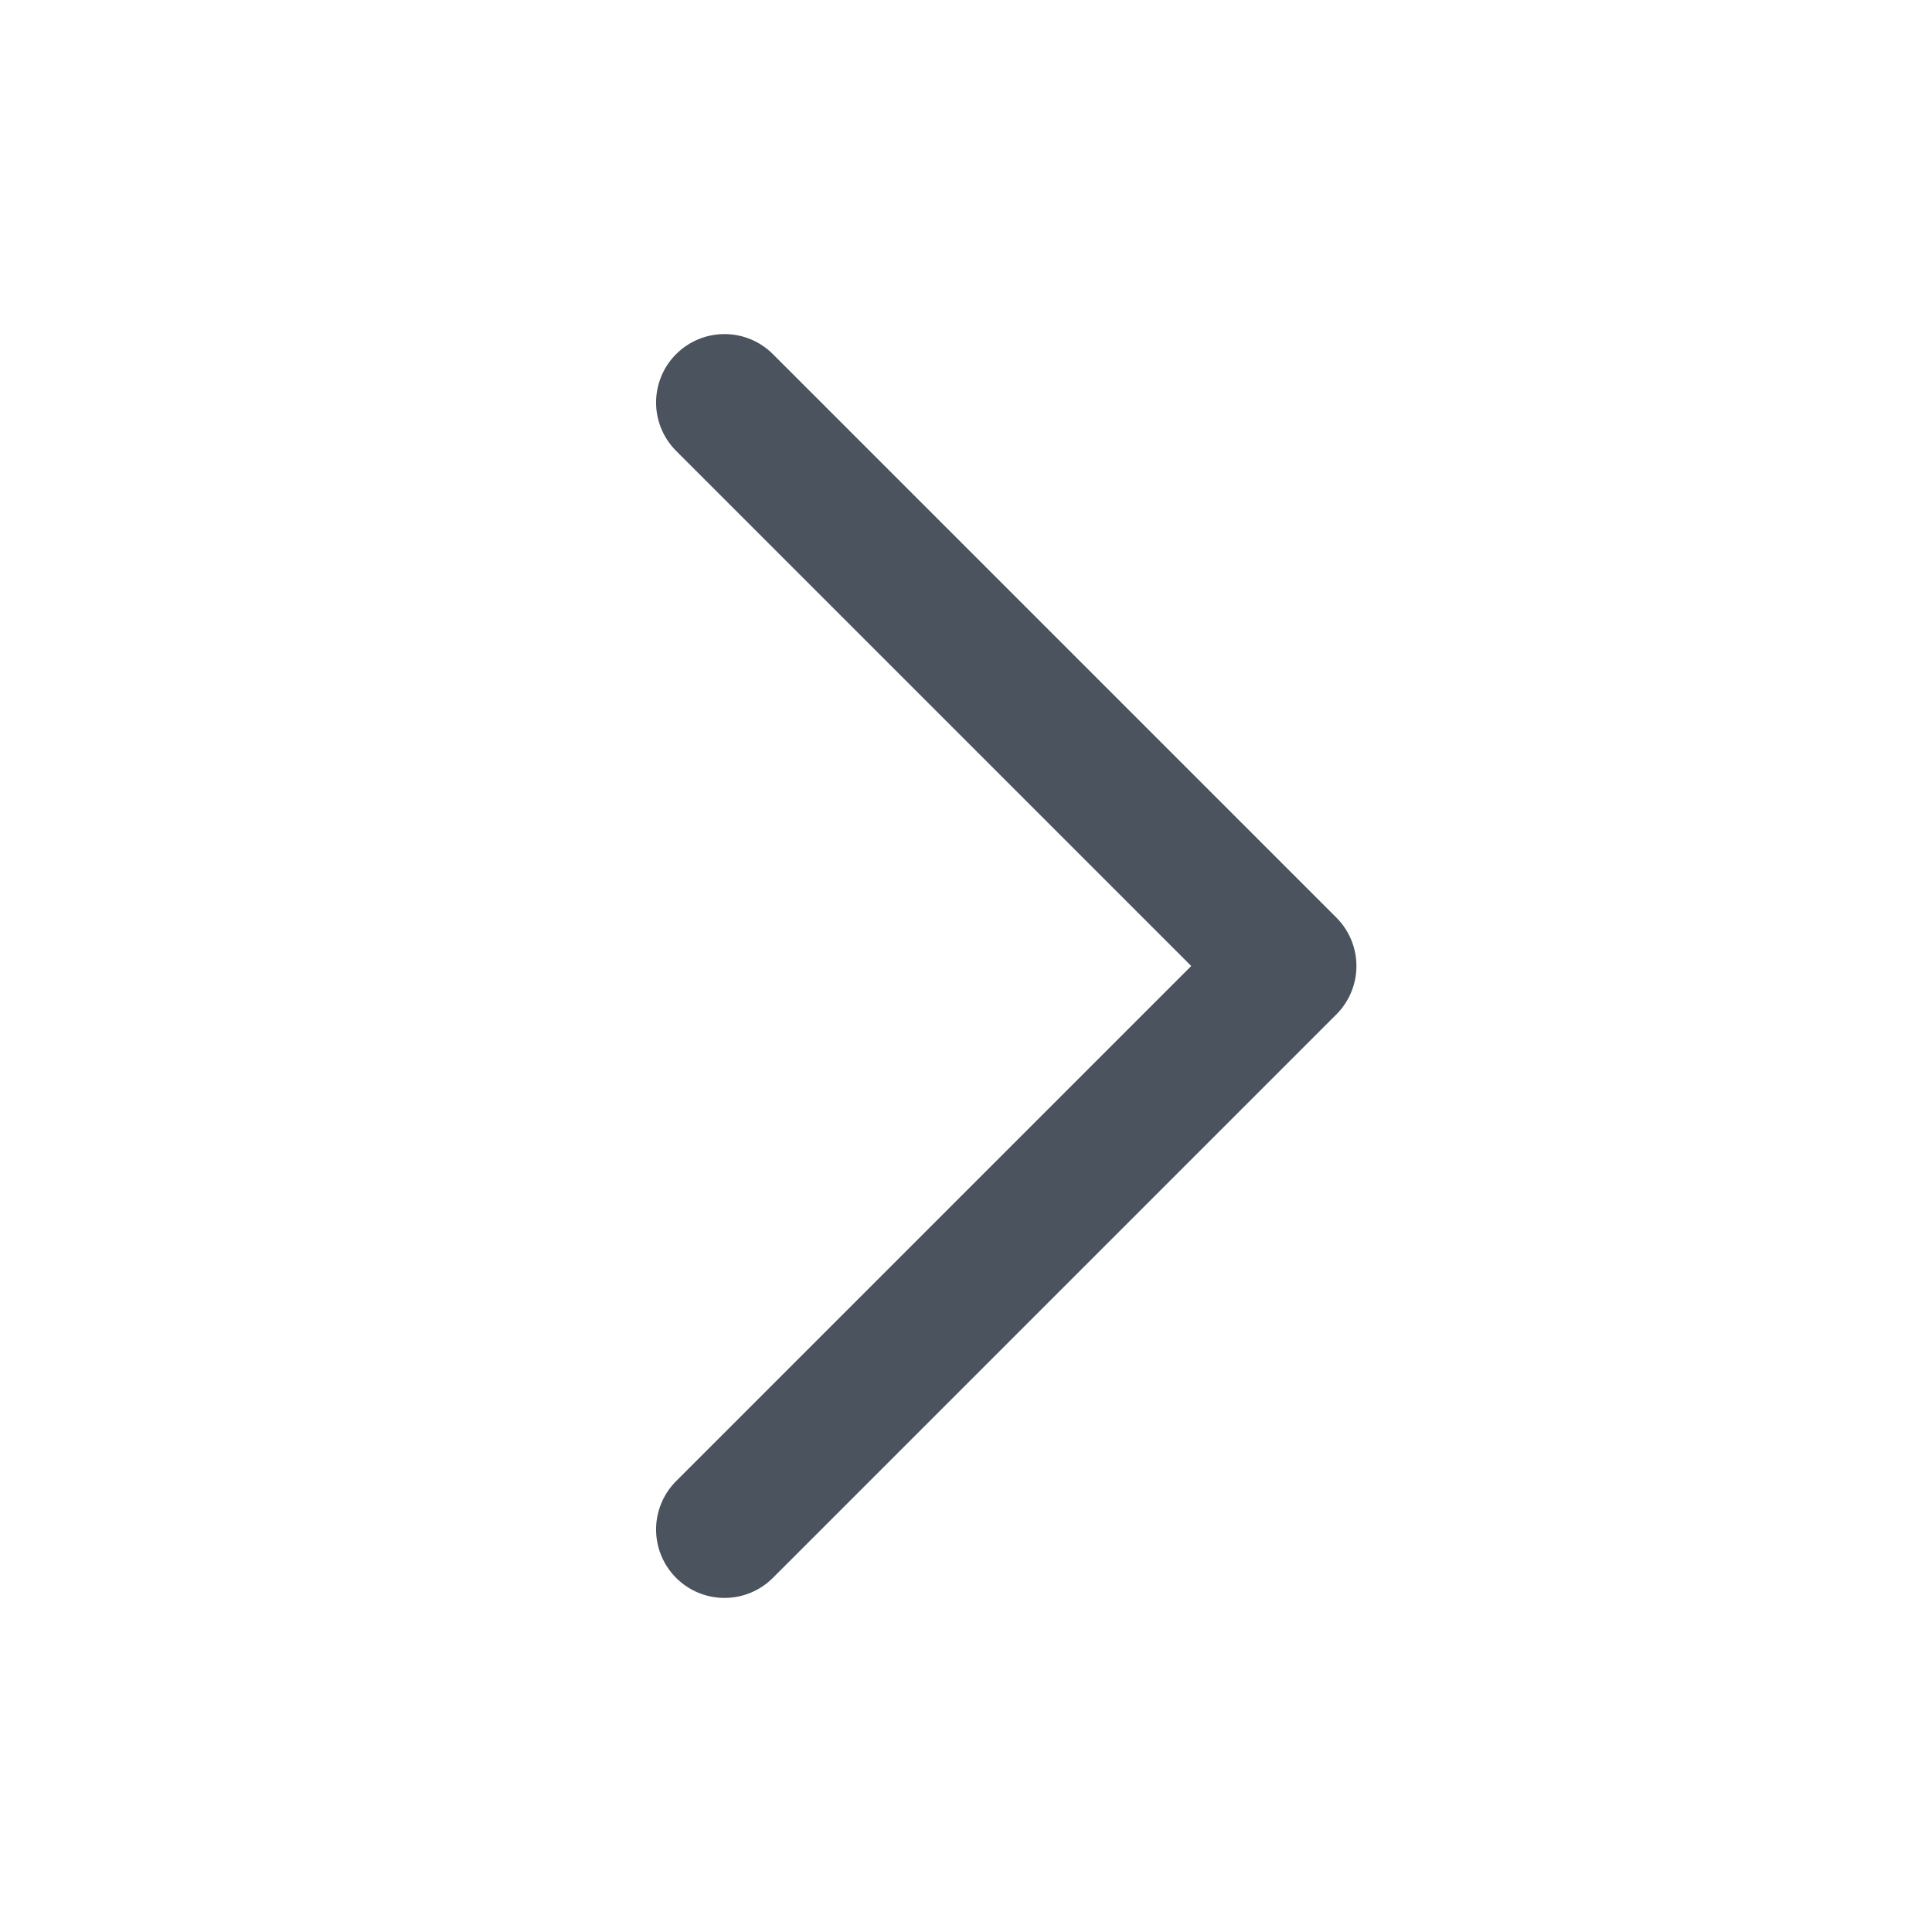
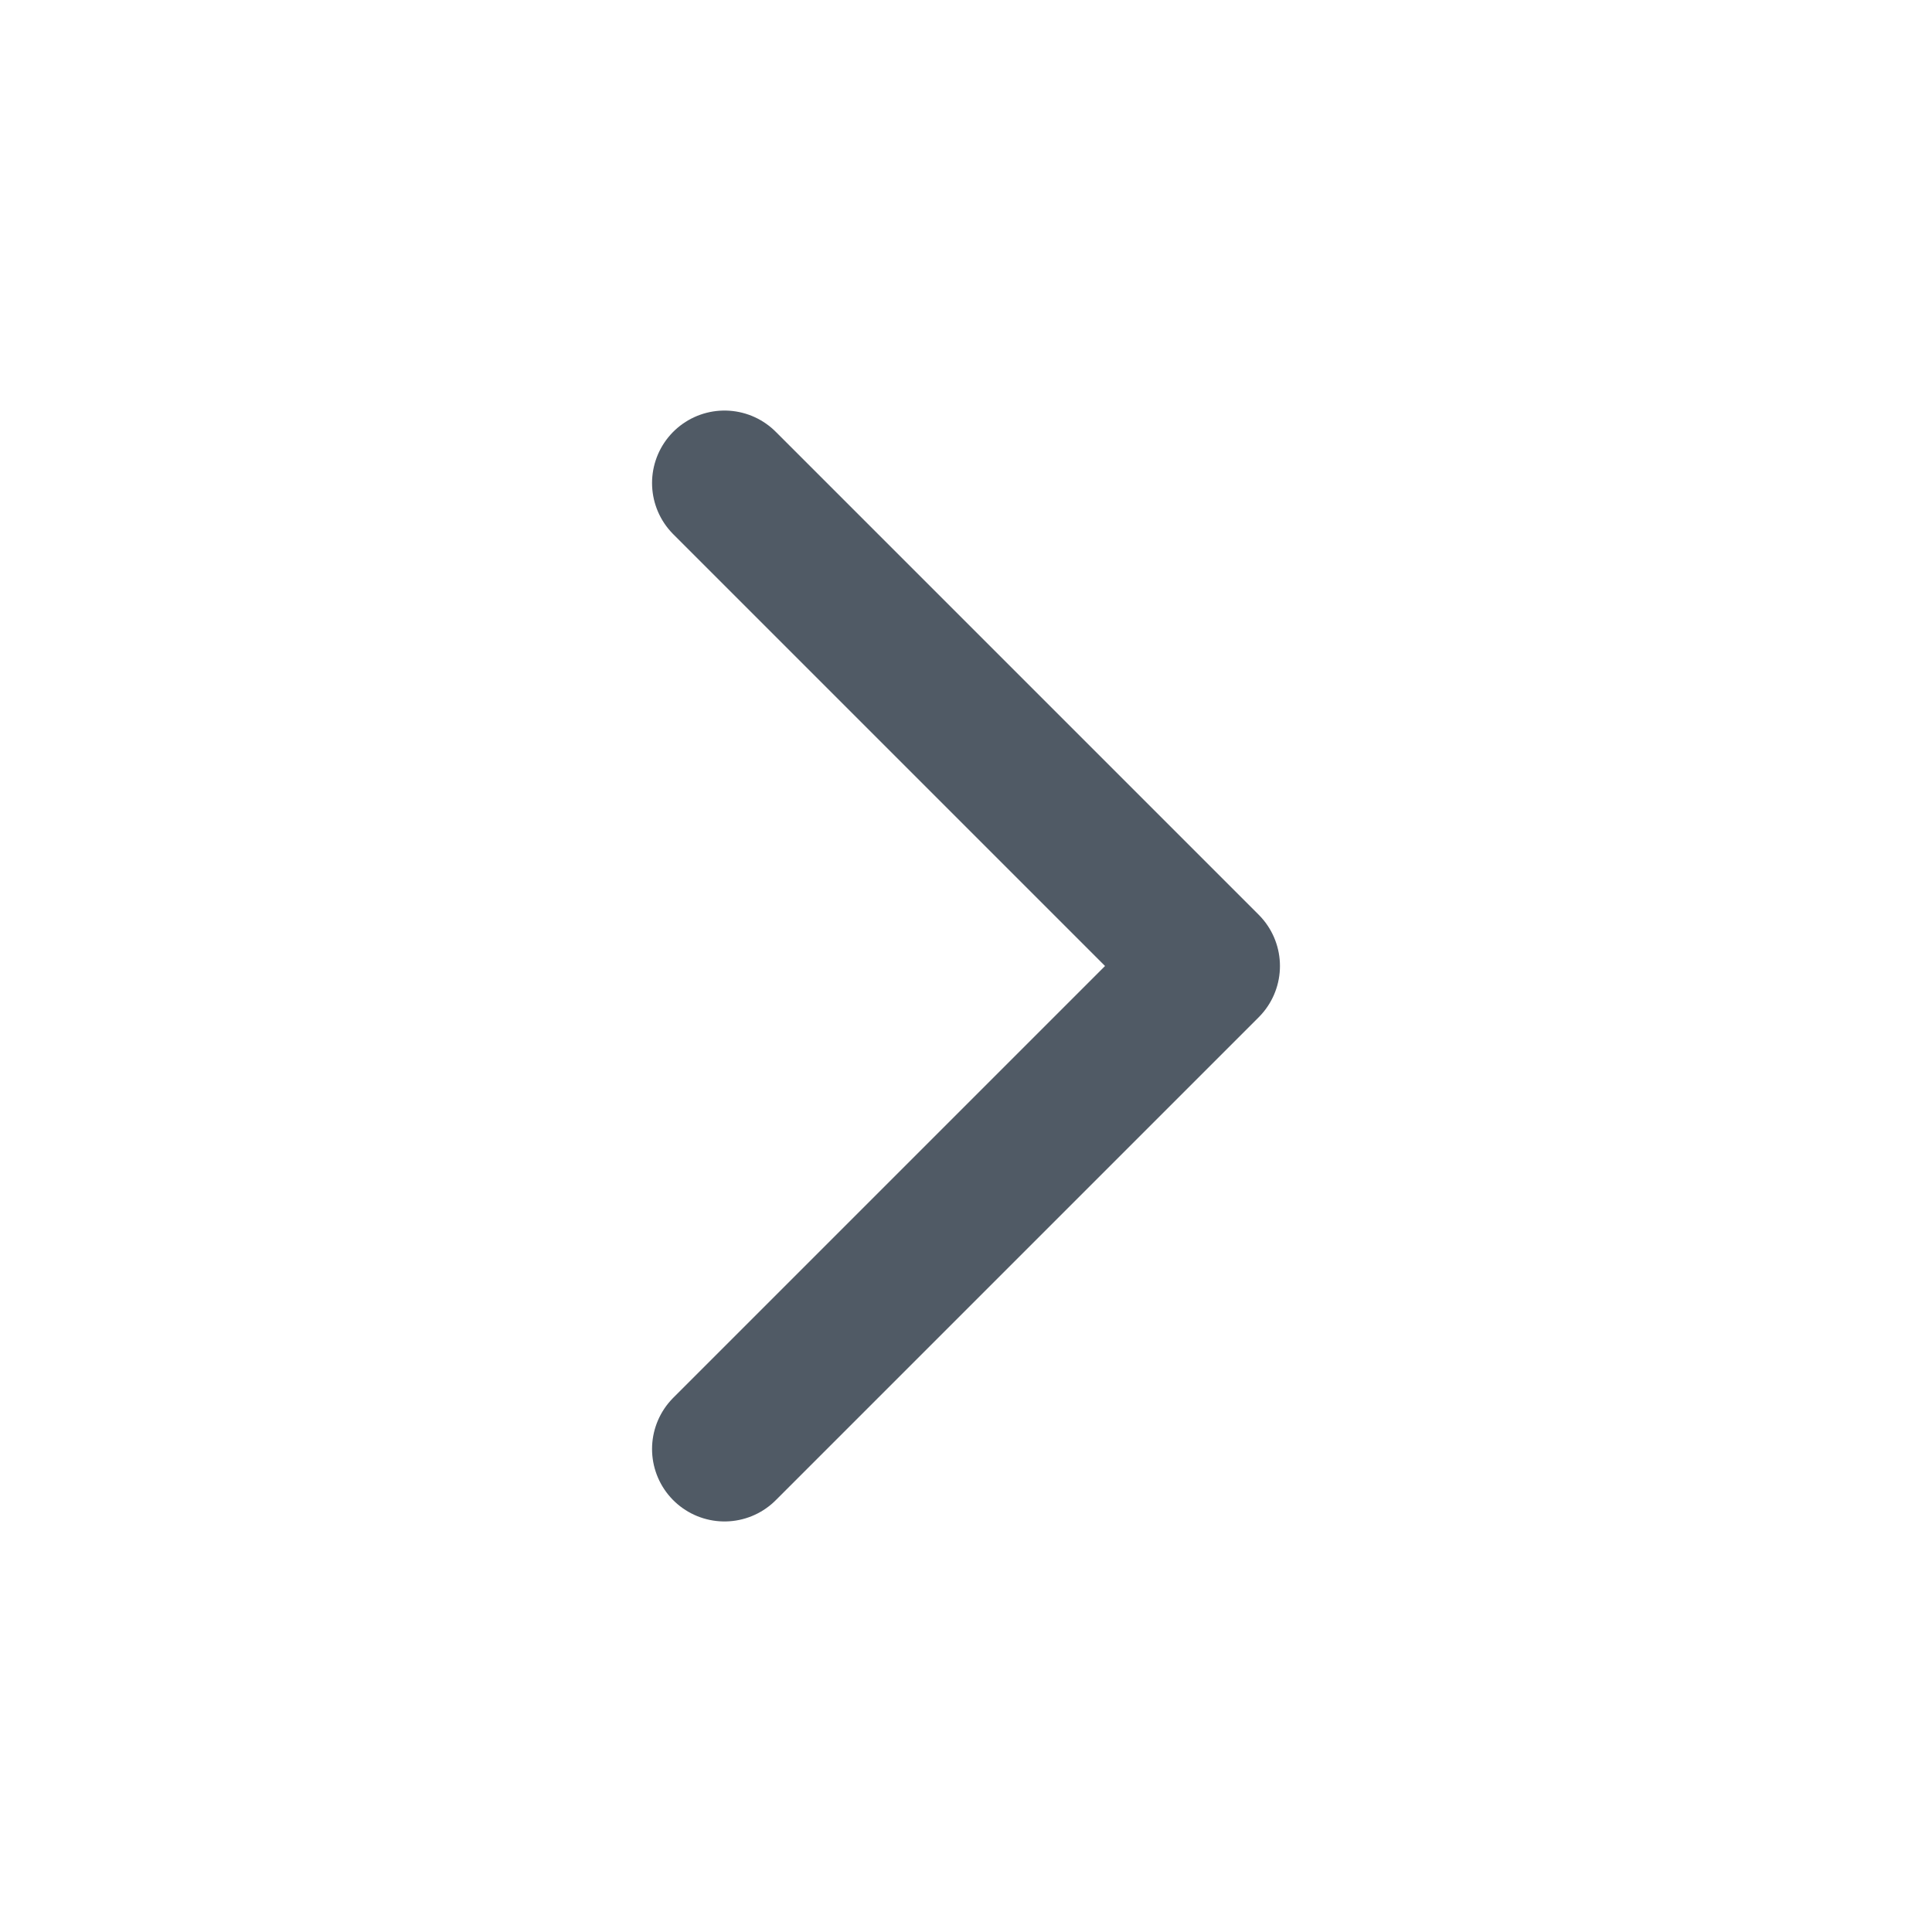
<svg xmlns="http://www.w3.org/2000/svg" width="24" height="24" viewBox="0 0 24 24">
-   <path d="M9 5 L16 12 L9 19" fill="none" stroke="#4B535E" stroke-width="1.7" stroke-linecap="round" stroke-linejoin="round" />
+   <path d="m9 18 6-6-6-6" fill="none" stroke="#505A65" stroke-width="1.8" stroke-linecap="round" stroke-linejoin="round" />
</svg>
